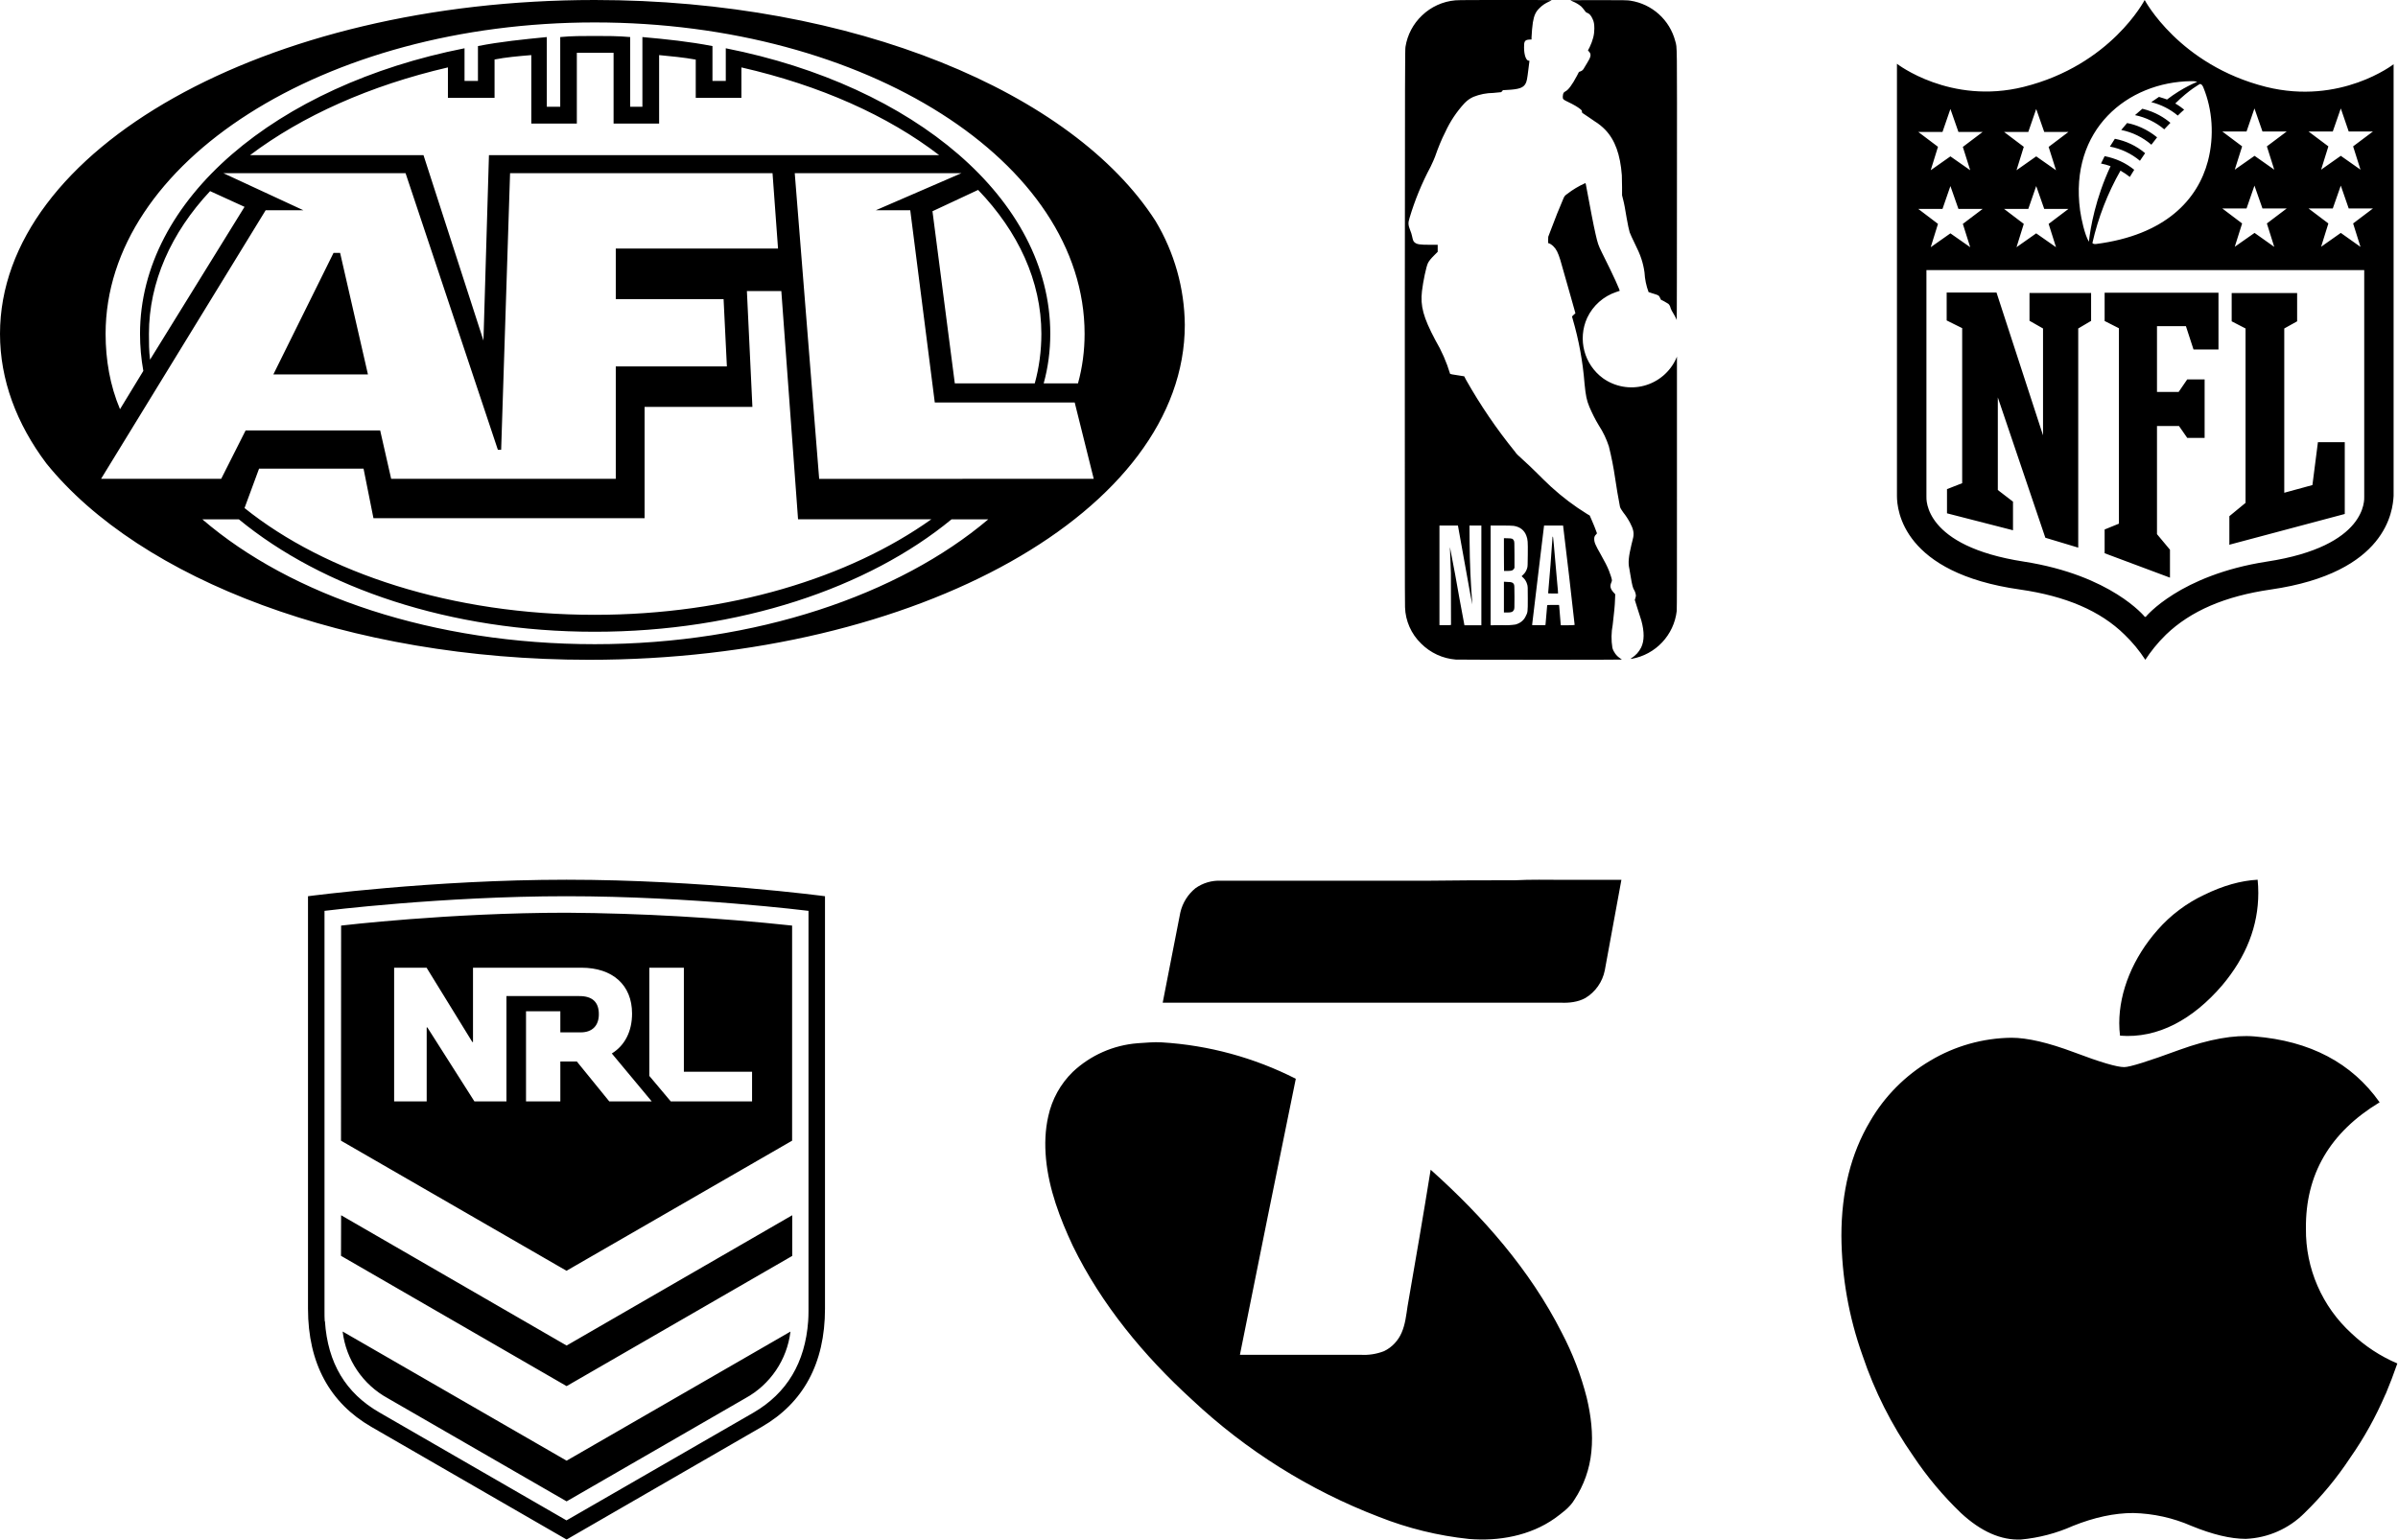
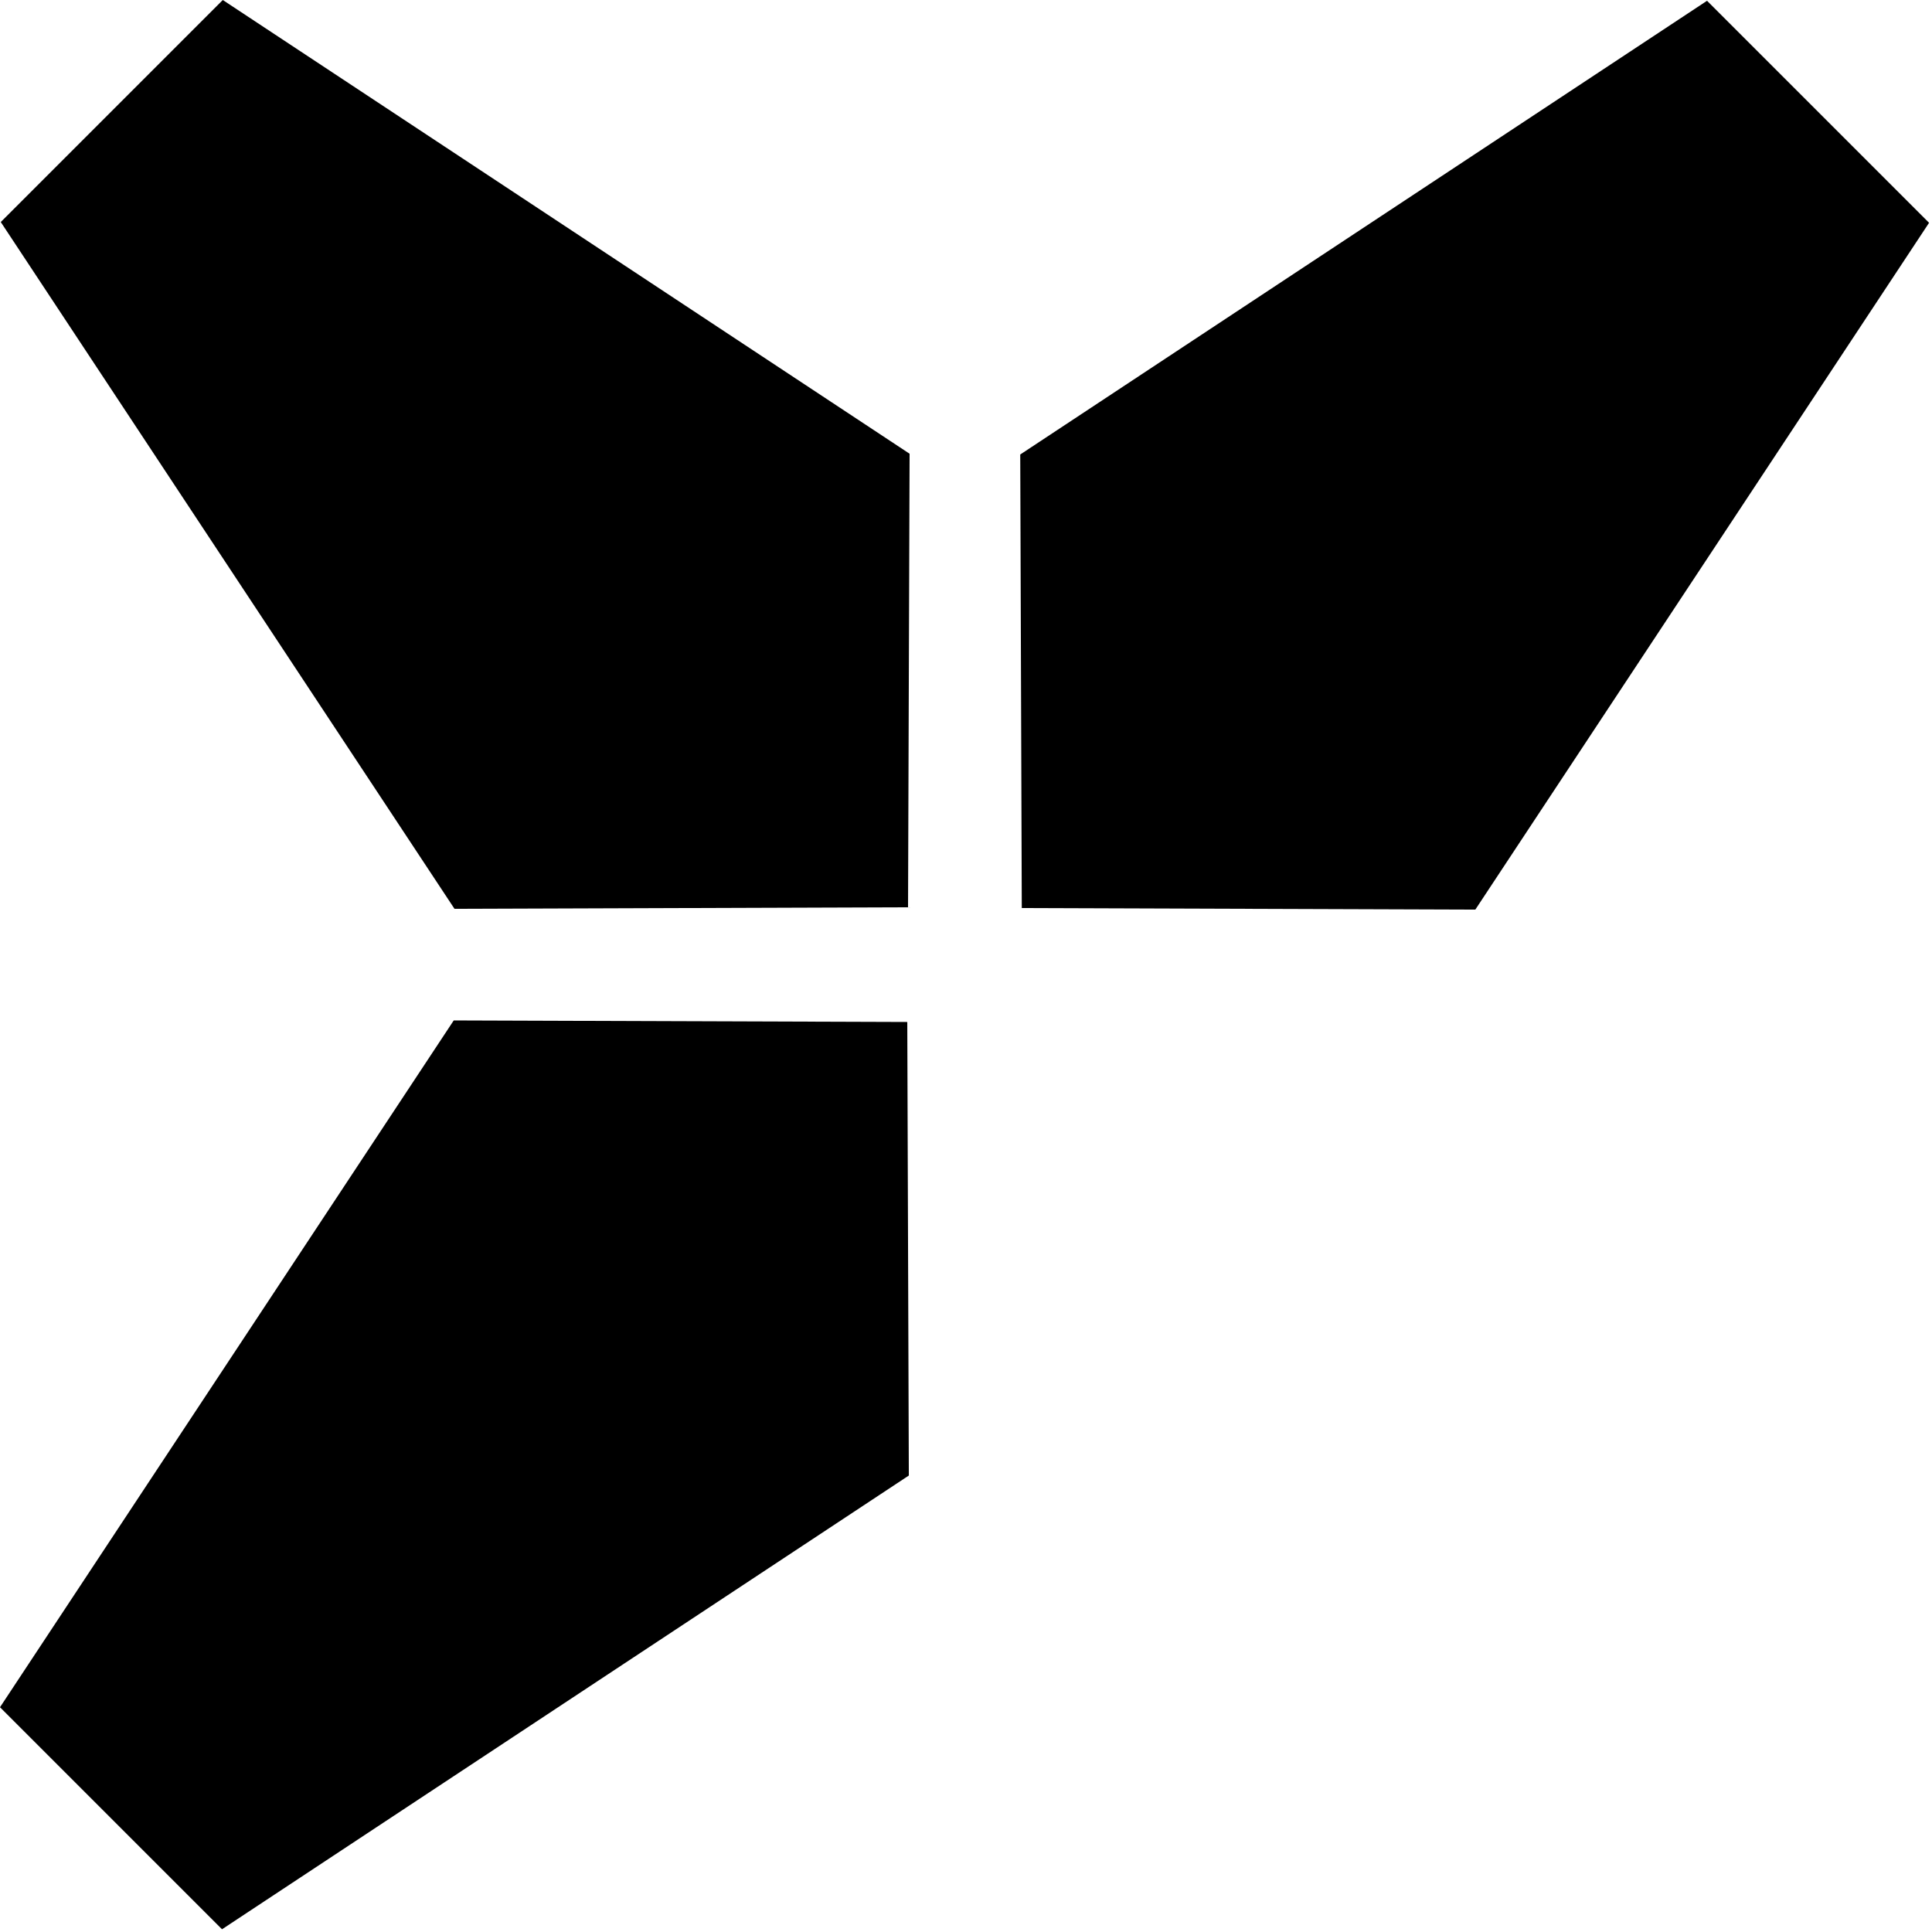
- <svg xmlns="http://www.w3.org/2000/svg" class="brand-logo" width="218" height="140" viewBox="0 0 218 140">
-   <path d="M144.48.01h.97c2.24 0 2.53.01 2.76.05a5 5 0 0 1 4.09 3.69c.17.65.16-.3.15 13.16 0 6.73-.01 12.22-.02 12.2-.02-.11-.29-.6-.46-.87l-.1-.23a.7.7 0 0 0-.2-.38l-.37-.22-.3-.15-.09-.18c-.08-.17-.1-.19-.25-.26-.09-.04-.3-.1-.46-.15l-.33-.11a6 6 0 0 1-.37-1.79 7 7 0 0 0-.28-1.22c-.16-.48-.3-.79-.7-1.61a10 10 0 0 1-.37-.82c-.07-.24-.17-.7-.27-1.28-.14-.85-.23-1.35-.33-1.72l-.09-.36v-.72l-.02-1.1c-.14-1.88-.62-3.21-1.5-4.13a5 5 0 0 0-.97-.78l-.54-.37-.55-.37c-.06-.04-.07-.06-.07-.15 0-.1-.01-.11-.16-.23q-.35-.28-1.08-.63c-.48-.23-.5-.25-.5-.5 0-.13.04-.3.1-.37l.12-.09q.41-.18 1.07-1.43l.18-.35.14-.05q.22-.07.35-.34l.23-.38c.38-.6.42-.83.2-1.07l-.1-.12.15-.28c.3-.64.43-1.14.43-1.7 0-.4-.04-.64-.16-.88q-.2-.47-.53-.57c-.07-.03-.12-.08-.23-.24-.07-.1-.2-.25-.27-.32a3 3 0 0 0-.77-.46l-.22-.1.1-.01zm-.38 16.65c.06 0 .05-.03.18.7.28 1.51.58 3.1.77 3.92.2.86.24 1 .57 1.67.6 1.2.96 1.95 1.24 2.56.34.76.4.92.38.94l-.3.1a4.5 4.5 0 0 0-2.65 2.35 4.5 4.5 0 0 0 1.44 5.5 4.46 4.46 0 0 0 6.64-1.78l.08-.19v11.44c0 7.84 0 11.51-.02 11.69a5 5 0 0 1-4.09 4.35q-.14.02-.08-.02c.47-.31.72-.59.93-1q.45-.91.02-2.47l-.33-1.03-.26-.83q0-.05.05-.16l.05-.22c0-.14-.08-.41-.17-.54-.1-.15-.18-.45-.3-1.17l-.13-.77c-.12-.52-.07-1.07.2-2.2.07-.24.13-.54.16-.66.07-.41 0-.74-.29-1.29a6 6 0 0 0-.62-.95c-.2-.29-.25-.36-.3-.52a58 58 0 0 1-.44-2.59 29 29 0 0 0-.57-2.9 8 8 0 0 0-.91-1.9c-.34-.56-.6-1.09-.86-1.69-.25-.61-.33-1-.44-2.1a29 29 0 0 0-1.08-5.9l-.06-.22.15-.15.16-.14-.11-.4-.35-1.24-.91-3.2c-.21-.68-.37-1-.64-1.26-.13-.13-.35-.27-.43-.27-.04 0-.05-.02-.04-.3l.01-.29.24-.63a63 63 0 0 1 1.16-2.9c.09-.18.12-.22.33-.37a8 8 0 0 1 1.62-.97M136.8 0c2.13 0 4.22 0 4.25.02q.01.02-.2.11c-.37.17-.63.34-.89.6-.35.34-.5.66-.61 1.32-.05.29-.1.91-.12 1.34v.2l-.22.01c-.39.03-.47.16-.46.72 0 .7.2 1.23.45 1.2q.04-.01.04.02l-.1.8c-.1.82-.14 1.04-.24 1.24-.2.4-.6.55-1.73.6l-.34.02-.08.1-.08.08-.71.07a5 5 0 0 0-1.82.36c-.32.15-.53.3-.8.57a10 10 0 0 0-1.76 2.65q-.46.89-.93 2.24c-.04.13-.23.54-.4.9a25 25 0 0 0-1.91 4.65c-.14.45-.13.64.07 1.15.06.12.12.34.15.47.1.46.13.51.25.61.2.17.46.21 1.39.21h.7v.64l-.29.29q-.47.46-.6.74c-.15.3-.44 1.67-.54 2.54-.16 1.35.12 2.39 1.21 4.45a14 14 0 0 1 1.35 3.08c.01.02.3.07.65.12l.63.1.16.31a47 47 0 0 0 4.46 6.55c.09.15.27.34.76.77.28.24.75.7 1.07 1.01.5.5 1.1 1.09 1.44 1.4a22 22 0 0 0 3.28 2.48l.24.14.17.39c.2.47.31.72.41 1.01l.08.22-.08.1a.5.5 0 0 0-.17.42c0 .3.1.54.61 1.43.35.62.58 1.07.73 1.45.13.32.27.77.27.87q0 .08-.07.23c-.13.32-.07.56.23.89l.14.15-.02.49c-.01.48-.09 1.28-.21 2.28a6 6 0 0 0-.03 2.1c.1.37.36.73.7.95l.16.12c0 .03-14.73.02-15.09 0a5 5 0 0 1-3.16-1.46 4.8 4.8 0 0 1-1.46-3.3c-.02-.33-.02-8.53-.02-25.6.01-23.52.02-25.13.06-25.36a5 5 0 0 1 1.5-2.85A5 5 0 0 1 132.3.03c.2-.03 2.36-.03 4.5-.03m-5.94 47.79v9.06h.52c.49 0 .53 0 .53-.04l-.01-4.7-.08-2.11-.01-.25.06.31a179 179 0 0 1 .81 4.38l.32 1.72.13.7h1.54v-9.07h-1.08l.01 1.48a77 77 0 0 0 .25 5.7l-.15-.74-1.12-6.21-.04-.23h-.84zm4.65 0v9.07l1.06-.01a6 6 0 0 0 1.21-.06q.65-.19.91-.73c.2-.38.2-.4.2-1.64 0-1.07 0-1.1-.06-1.29a1.3 1.3 0 0 0-.35-.59l-.15-.14.16-.16q.24-.22.35-.6c.04-.14.04-.32.05-1.22.01-1.18 0-1.35-.13-1.7q-.28-.76-1.15-.9c-.1-.02-.6-.03-1.14-.03zm4.86 0-.01.08-.37 3.06-.7 5.84v.08h1.2l.02-.15.14-1.63c0-.06.01-.06.54-.06h.54l.02.15.13 1.6.02.1h.62c.35 0 .63-.02.63-.03a751 751 0 0 0-1.04-8.94l-.01-.1h-.86zm.8 1.02c.03 0 .06.38.4 4.26.05.48.08.88.07.9h-.45c-.32 0-.44 0-.45-.03a216 216 0 0 0 .4-5.13zm-4.45.13.35.01c.4.01.45.03.55.2.05.1.06.14.06 1.3v1.19l-.06.1c-.1.14-.18.17-.56.18h-.33l-.01-1.5zm0 3.96.32.02c.37 0 .5.05.58.2.05.09.06.14.06 1.17 0 1.04 0 1.08-.06 1.18-.09.18-.22.23-.6.23h-.3v-1.4zm80.87-47.06.01-.03V45.1c-.08 1.31-.58 6.98-11.17 8.51-4.15.6-7.27 1.94-9.52 4.1-.8.78-1.41 1.57-1.88 2.29a13 13 0 0 0-1.89-2.29c-2.2-2.16-5.33-3.5-9.5-4.1-10.63-1.5-11.19-7.18-11.19-8.51V5.8s4.84 3.76 11.52 2.1c7.94-1.98 11-7.9 11-7.9S198.1 5.91 206 7.9c6.78 1.69 11.6-2.06 11.6-2.06m-41.42 14.52-.66 2.12 1.79-1.26 1.8 1.26-.67-2.12 1.8-1.36h-2.2l-.73-2.08-.72 2.08h-2.2zm7.8 0-.66 2.12 1.79-1.26 1.8 1.26-.67-2.12 1.8-1.36h-2.2l-.73-2.08-.72 2.08h-2.2zm-7.8-7.01-.66 2.13 1.79-1.26 1.8 1.26-.67-2.12 1.8-1.36h-2.2l-.73-2.09-.72 2.09h-2.2zm7.8 0-.66 2.13 1.79-1.26 1.8 1.26-.67-2.12 1.8-1.36h-2.2l-.73-2.09-.72 2.09h-2.2zm30.61 9.1-.67-2.13 1.8-1.36h-2.2l-.72-2.08-.73 2.08h-2.2l1.8 1.36-.66 2.12 1.79-1.26zm-7.84 0-.67-2.13 1.8-1.36h-2.2l-.73-2.08-.72 2.08h-2.2l1.8 1.36-.67 2.12 1.8-1.26zm7.84-7.02-.67-2.12 1.8-1.35h-2.2l-.72-2.1-.73 2.1h-2.2l1.8 1.35-.66 2.12 1.79-1.26zm-7.84 0-.67-2.12 1.8-1.35h-2.2l-.73-2.1-.72 2.1h-2.2l1.8 1.35-.67 2.12 1.8-1.26zm-10-3.67a6 6 0 0 0-2.66-1.29l.67-.58c1.2.29 2 .82 2.55 1.28zm-1.17 1.4a6 6 0 0 0-2.74-1.34l.53-.63c.8.14 1.83.56 2.73 1.3zm-1.04 1.46a6 6 0 0 0-2.73-1.29l.45-.71a6 6 0 0 1 2.75 1.31zm5.45-6.98s-.94.49-2.24 1.77c.3.17.62.4.81.56q-.3.26-.58.54a6 6 0 0 0-2.41-1.22l.7-.48c.37.1.73.24.73.24 1.46-1.12 2.74-1.6 2.74-1.6s-.15-.08-.54-.07c-5.78.07-11.1 4.39-10.1 11.76.11.79.42 2.21.8 2.84.13-1.23.6-3.95 1.97-6.87a6 6 0 0 0-.87-.24l.33-.67q1.53.3 2.69 1.24l-.4.65q-.4-.32-.85-.57a24 24 0 0 0-2.55 6.57c.02.08.19.12.32.1 6.33-.81 9.26-4.05 10.18-7.54.6-2.3.4-4.7-.4-6.66-.05-.14-.16-.37-.35-.35zm-4.92 48.45s3.07-3.79 11.01-5.02c9.18-1.4 8.85-5.7 8.85-5.91v-20.6h-39.8v20.6c0 .22-.27 4.5 8.85 5.91 7.97 1.24 11 5.02 11 5.02zm-9.34-16.46v-9.76l-1.23-.7v-2.53h5.6v2.54l-1.17.69V49.8l-2.99-.9-4.32-12.76v8.42l1.38 1.06v2.6l-6-1.54v-2.2l1.38-.54v-14.1l-1.41-.7V26.6h4.53l4.24 13.02zm10.34 8.92 1.2 1.44v2.54l-5.94-2.22v-2.16l1.3-.53V29.85l-1.3-.66v-2.57h10.35v5.16h-2.27l-.69-2.12h-2.63v5.98h1.97l.78-1.14h1.58v5.32h-1.58l-.75-1.08h-2v9.84zm6.6.92v-2.53l1.47-1.21V29.87l-1.26-.65v-2.57h5.95v2.57l-1.17.65v14.94l2.56-.7.5-3.9h2.44v6.53l-10.51 2.8zM0 30.36C0 13.59 24.15 0 54.06 0c23.49 0 43.48 8.39 50.99 20.1a18.7 18.7 0 0 1 2.66 9.44C107.71 46.41 83.46 60 53.55 60c-21.92 0-40.8-7.3-49.33-17.85C1.5 38.53 0 34.54 0 30.35M54.06 2.04C29.5 2.04 9.6 14.72 9.6 30.36c0 2.35.4 4.7 1.31 6.85l2.12-3.48q-.3-1.68-.3-3.37c0-12.27 12.43-22.6 29.5-25.97v2.97h1.22V4.19c2.02-.4 4.14-.61 6.26-.82v6.34h1.22V3.37c1-.1 2.12-.1 3.13-.1 1.1 0 2.12 0 3.23.1v6.34h1.11V3.37c2.23.2 4.25.41 6.37.82v3.17h1.21V4.39c17.08 3.38 29.5 13.7 29.5 25.97 0 1.53-.2 3.06-.6 4.5H98c.4-1.44.6-2.97.6-4.5 0-15.64-19.9-28.32-44.55-28.32m4.55 45.08H33.95l-.9-4.5h-9.5l-1.32 3.58c7.38 5.93 18.9 9.71 31.83 9.71 12.22 0 23.14-3.37 30.61-8.69H72.55l-1.52-20.75H67.9L68.4 37h-9.8zM22.73 14.11H38.5l5.45 16.86.5-16.86h40.93c-4.65-3.58-10.81-6.34-17.98-7.98V8.9h-4.15V5.42c-1.1-.2-2.22-.3-3.33-.41v6.23h-4.14V4.8h-3.34v6.44H48.3V5.01c-1.21.1-2.33.2-3.34.4V8.9h-4.24V6.13c-7.07 1.64-13.24 4.4-17.99 7.98m62.04 5.1 2.03 15.65h7.27c.4-1.44.6-2.97.6-4.5 0-4.8-2.11-9.3-5.75-13.09zm-62.54-.4-3.13-1.43c-3.54 3.78-5.56 8.28-5.56 12.98 0 .82 0 1.53.1 2.35zm77.2 24.73L97.7 36.6H84.98l-2.23-17.48h-3.13l7.78-3.37H72.25l2.22 27.8zM65.78 27.2h-9.8v-4.6h14.75l-.5-6.85H46.37l-.81 25.15h-.3l-8.39-25.15H20.31l7.27 3.37h-3.43L9.19 43.54h10.92l2.22-4.4h12.23l1 4.4h20.42V33.32h10.1zM30.92 23l2.53 11.05h-8.6L30.32 23zm23.14 34.45c-13.14 0-24.76-3.98-32.34-10.22H18.4c8.08 6.95 21.02 11.35 35.67 11.35s27.68-4.5 35.77-11.35H86.5c-7.58 6.24-19.3 10.22-32.43 10.22m162.8 69.32q-1.35 3.14-3.22 5.8a30 30 0 0 1-4.15 5.02 8 8 0 0 1-5.34 2.35q-2.06 0-4.94-1.18a14 14 0 0 0-5.3-1.17q-2.55 0-5.47 1.17a15 15 0 0 1-4.72 1.24q-2.73.12-5.46-2.41a31 31 0 0 1-4.35-5.2 36 36 0 0 1-4.6-9.13 33 33 0 0 1-1.92-10.88q0-6.03 2.6-10.4a15.3 15.3 0 0 1 5.47-5.52 14.7 14.7 0 0 1 7.39-2.09q2.17 0 5.71 1.33 3.54 1.34 4.54 1.34.75 0 5.02-1.57 4.04-1.46 6.83-1.22 7.57.61 11.37 5.99-6.78 4.1-6.7 11.48a12.7 12.7 0 0 0 4.15 9.54 14 14 0 0 0 4.16 2.73q-.5 1.44-1.06 2.78M205.3 81.2q0 4.5-3.28 8.4c-2.64 3.08-5.83 4.86-9.29 4.58a9 9 0 0 1-.07-1.14c0-2.88 1.26-5.96 3.49-8.48a13 13 0 0 1 4.24-3.19q2.56-1.25 4.85-1.37.06.6.06 1.2m-67.6-1.15c1.47-.08 2.94-.04 4.4-.04h5.3l-1.51 8.23a3.8 3.8 0 0 1-1.77 2.52c-.67.37-1.5.46-2.26.42H105.7c.55-2.73 1.05-5.46 1.6-8.19a4 4 0 0 1 1.38-2.22 3.7 3.7 0 0 1 2.31-.68h18.81q3.94-.05 7.9-.04m-34.3 14.82c.76-.04 1.47-.13 2.23-.08a31 31 0 0 1 12.17 3.31q-2.57 12.56-5.08 25.1h10.96a5 5 0 0 0 2.14-.33c.72-.34 1.3-.97 1.6-1.68.33-.75.42-1.6.54-2.4.72-4.15 1.43-8.26 2.1-12.42 4.74 4.24 9.03 9.11 11.92 14.82a27 27 0 0 1 2.27 5.92c.38 1.6.59 3.27.42 4.91a9.6 9.6 0 0 1-1.55 4.37c-.42.71-1.14 1.21-1.77 1.68-2.26 1.6-5.12 2.1-7.8 1.88a31 31 0 0 1-8.19-2.01 52 52 0 0 1-17-10.66c-4.37-3.99-8.23-8.65-10.83-13.98-1.18-2.52-2.18-5.16-2.44-7.93-.12-1.3-.08-2.6.21-3.87a8 8 0 0 1 2.23-4.03 9.7 9.7 0 0 1 5.88-2.6m-35.04 5.29v-2.7h-6.2V88h-3.14v9.84l1.95 2.32zM38.78 88h-2.95v12.16h2.96v-6.73h.06l4.28 6.73h2.91v-9.58h6.59q1.82-.02 1.81 1.66c0 1.03-.6 1.64-1.64 1.64h-1.86v-1.92h-3.12v8.2h3.12v-3.63h1.5l2.95 3.63h3.86l-3.63-4.36c1.19-.73 1.84-2.02 1.84-3.63 0-2.6-1.77-4.17-4.61-4.17H43v6.76h-.06zm-7.77-3.83S40.83 83 51.5 83a207 207 0 0 1 20.51 1.17v19.56L51.5 115.56 31 103.73zm0 26.34 20.5 11.85 20.51-11.85v3.7l-20.51 11.84L31 114.2zm.15 10.58 20.35 11.74 20.35-11.74a8 8 0 0 1-4.1 6.06l-16.25 9.38-16.26-9.38a8 8 0 0 1-4.1-6.06m42.35-2.08V82.83s-10.66-1.33-22-1.33-22 1.33-22 1.33v20.04-.02 16.39c0 .38 0 .56.02.91h.02c.25 3.81 1.89 6.54 4.96 8.3l17 9.81 17-9.8q4.56-2.66 4.97-8.32c.02-.34.03-.52.03-.9v-.11zM51.51 80C63.75 80 75 81.5 75 81.5V119c0 5-1.99 8.58-5.74 10.75L51.51 140l-17.76-10.25C30 127.58 28 123.99 28 119.01V81.5S39.27 80 51.5 80" />
+ <svg xmlns="http://www.w3.org/2000/svg" class="brand-logo" height="438" viewBox="0 0 438 438" width="438">
+   <g>
+     <path d="m206.039 334.515-155.705 102.864-50.334-50.334 102.865-155.704 102.823.35z" />
+     <path d="m205.861 205.688-102.823.351-102.865-155.705 50.334-50.334 155.704 102.865z" />
+     <path d="m334.47 206.213-102.823-.35-.351-102.824 155.704-102.864 50.335 50.334z" />
+   </g>
</svg>
